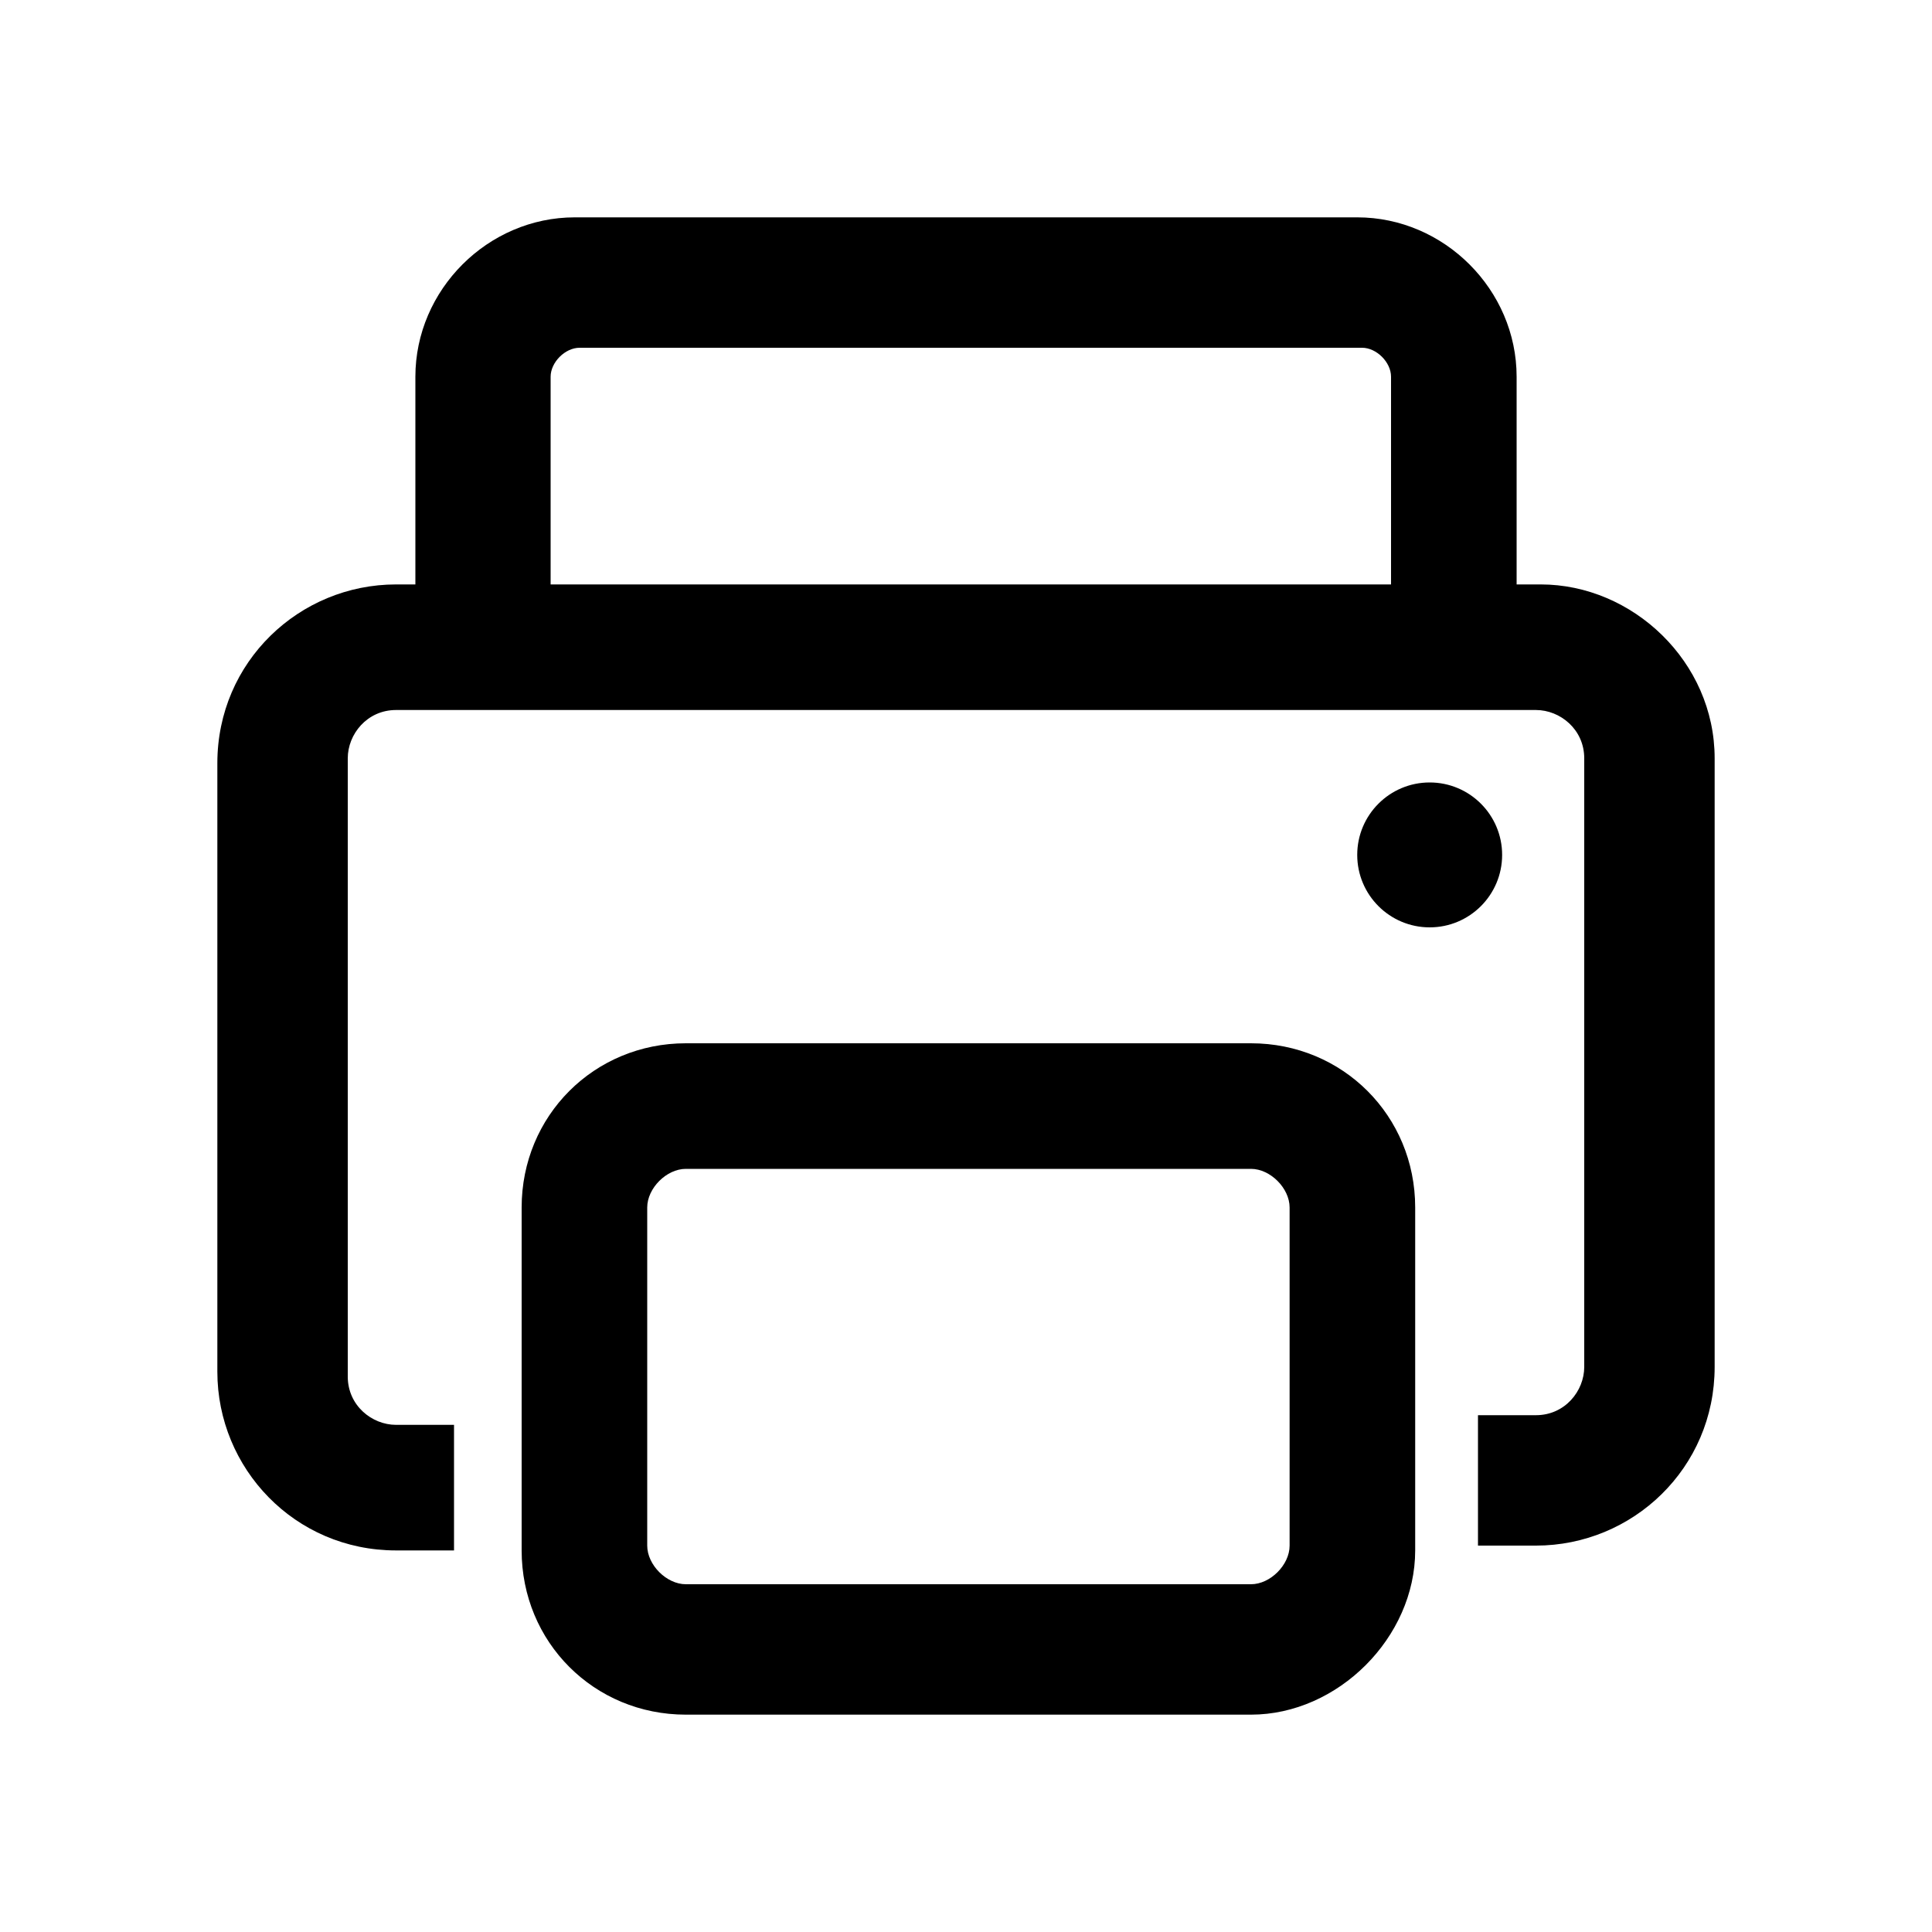
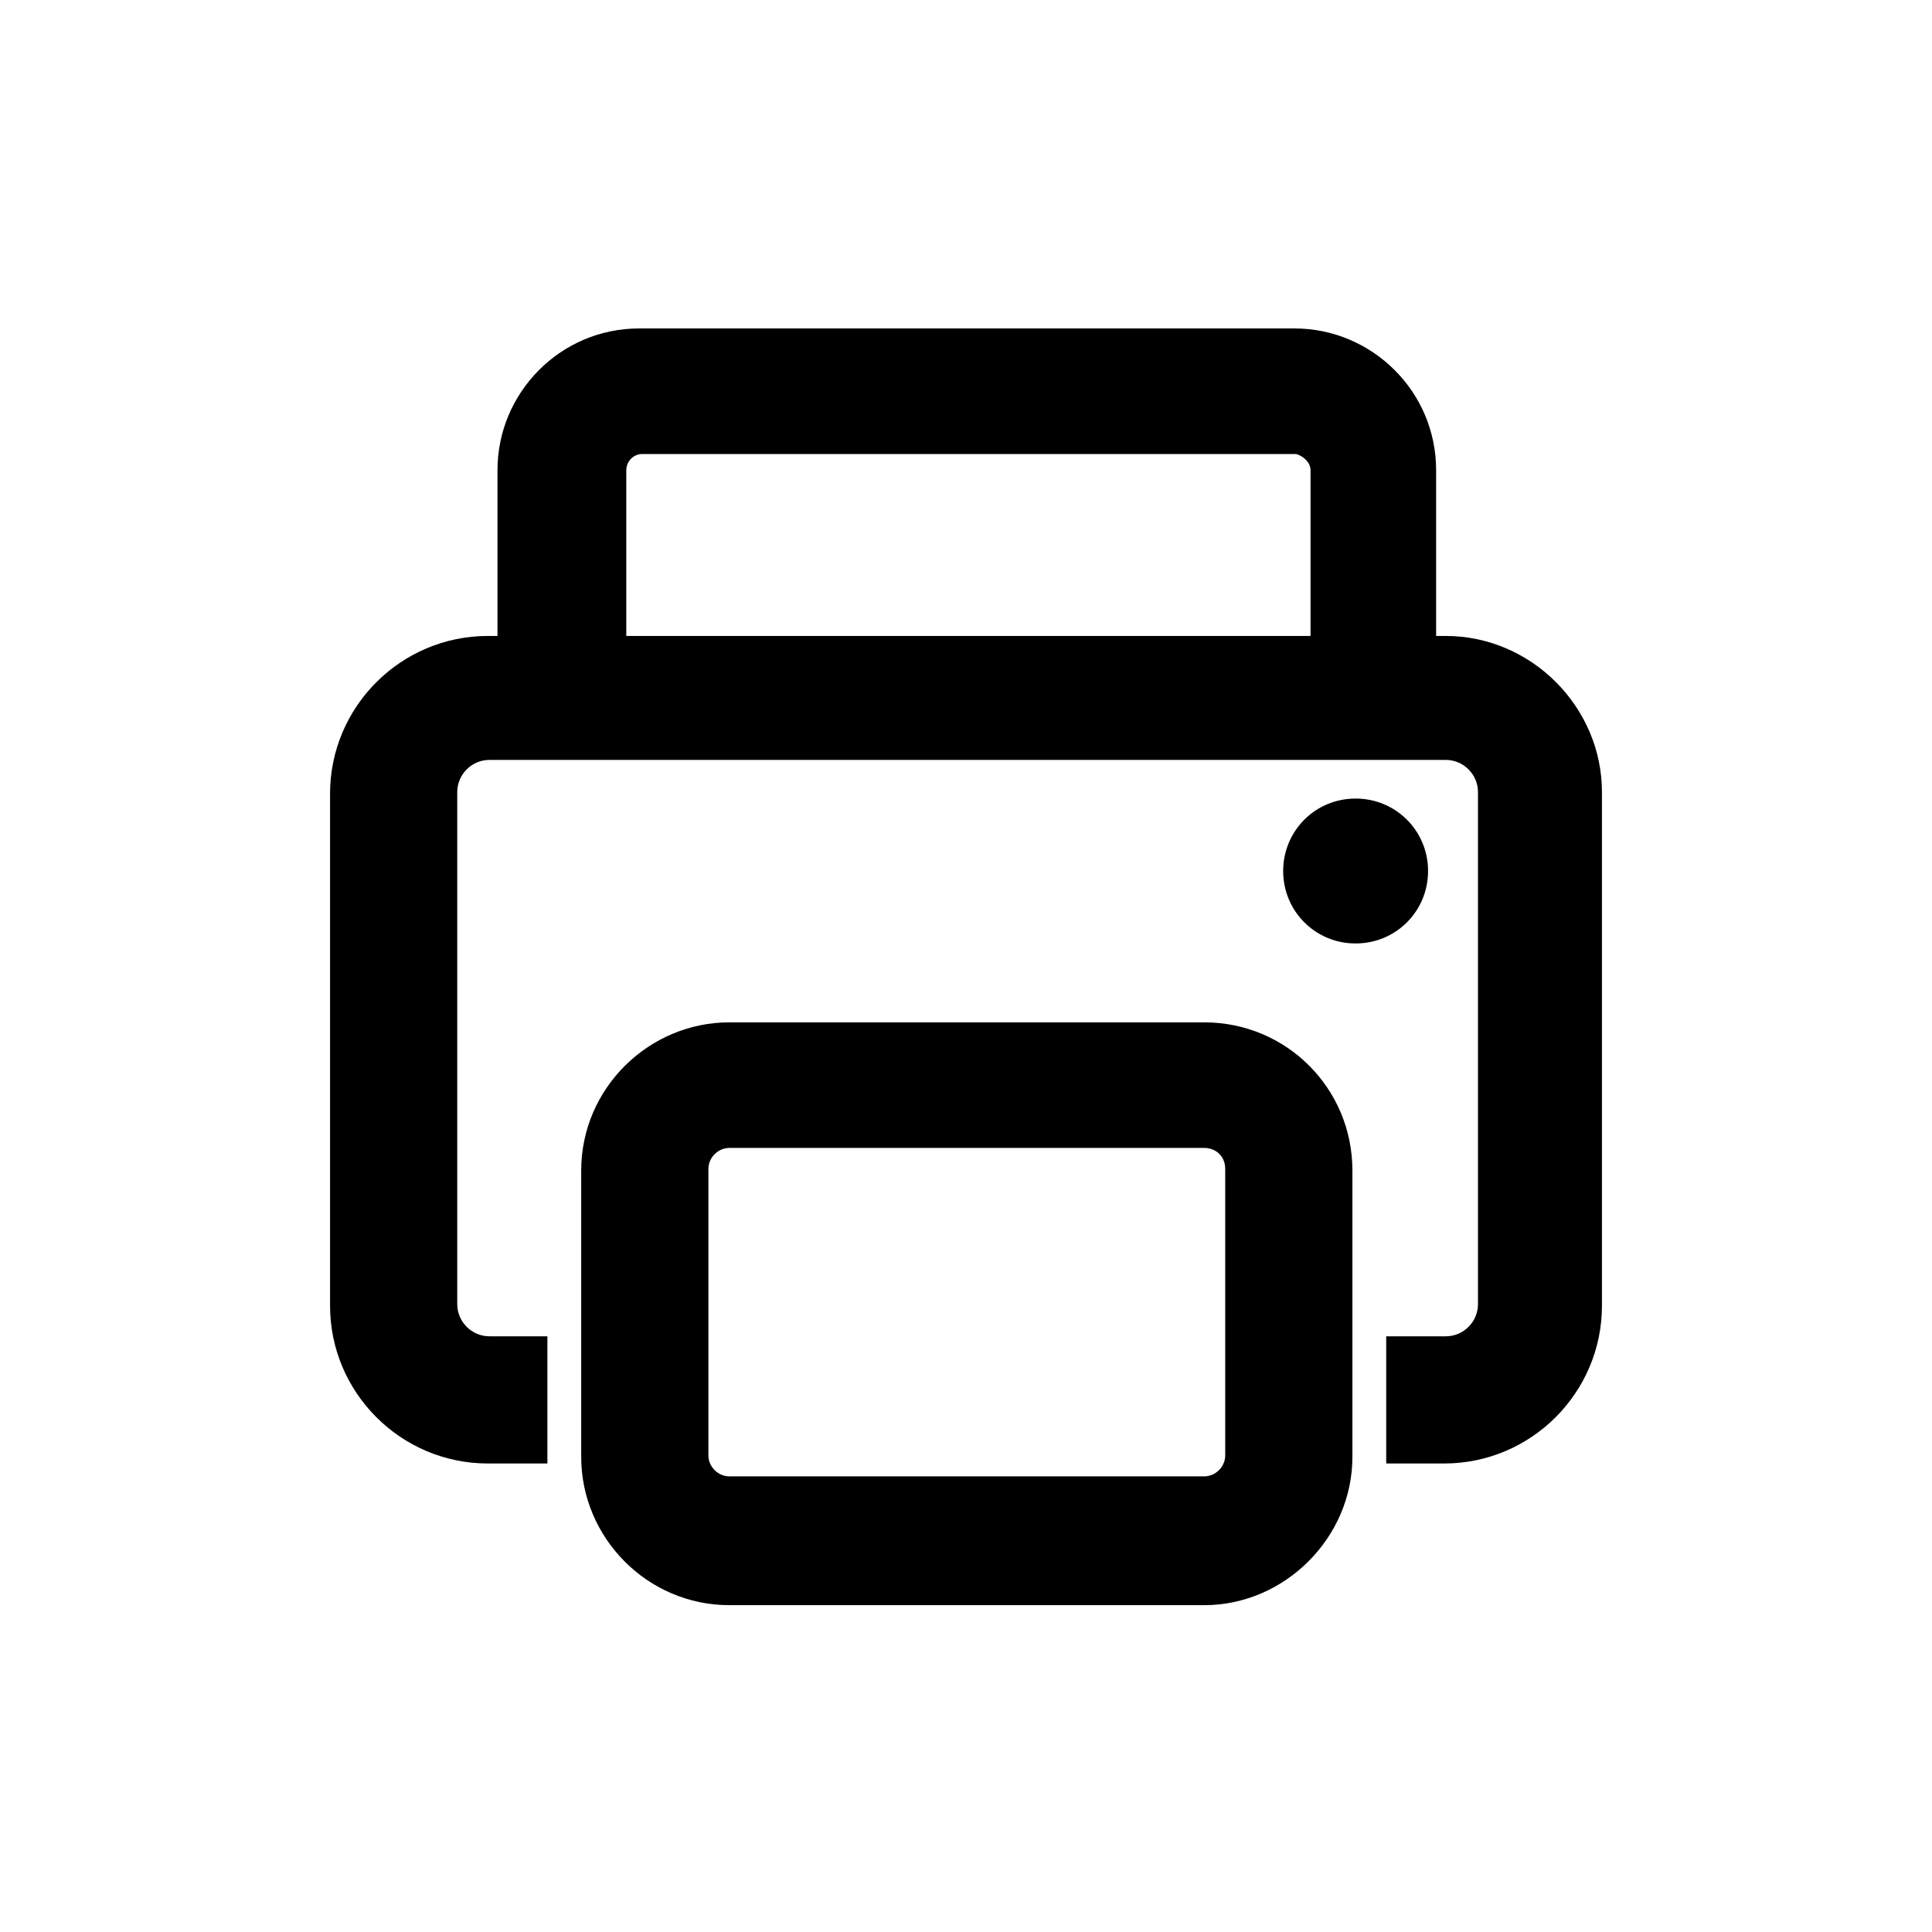
- <svg xmlns="http://www.w3.org/2000/svg" version="1.1" x="0px" y="0px" viewBox="0 0 40 40" style="enable-background:new 0 0 40 40;" xml:space="preserve">
-   <g id="BG">
- </g>
-   <g id="document-print">
-     <g>
-       <circle cx="29.6" cy="17.7" r="1.5" />
-       <g>
-         <g>
-           <path d="M25.9,35.5H14.2c-1.9,0-3.4-1.5-3.4-3.4V25c0-1.9,1.5-3.4,3.4-3.4h11.7c1.9,0,3.4,1.5,3.4,3.4v7.1      C29.3,33.9,27.7,35.5,25.9,35.5z M14.2,24.2c-0.4,0-0.8,0.4-0.8,0.8V32c0,0.4,0.4,0.8,0.8,0.8h11.7c0.4,0,0.8-0.4,0.8-0.8V25      c0-0.4-0.4-0.8-0.8-0.8C25.9,24.2,14.2,24.2,14.2,24.2z" />
-         </g>
-       </g>
-       <path d="M31.9,12.1h-0.5V7.8c0-1.8-1.5-3.3-3.3-3.3H11.9c-1.8,0-3.3,1.5-3.3,3.3v4.3H8.2c-2,0-3.7,1.6-3.7,3.7v12.6    c0,2,1.6,3.7,3.7,3.7h1.2v-2.6H8.2c-0.5,0-1-0.4-1-1V15.7c0-0.5,0.4-1,1-1h23.6c0.5,0,1,0.4,1,1v12.6c0,0.5-0.4,1-1,1h-1.2V32h1.2    c2,0,3.7-1.6,3.7-3.7V15.7C35.5,13.7,33.8,12.1,31.9,12.1z M11.4,7.8c0-0.3,0.3-0.6,0.6-0.6h16.2c0.3,0,0.6,0.3,0.6,0.6v4.3H11.4    V7.8z" />
-     </g>
+ <svg xmlns="http://www.w3.org/2000/svg" version="1.1" id="document-print" x="0px" y="0px" viewBox="0 0 120 120" style="enable-background:new 0 0 120 120;" xml:space="preserve">
+   <style type="text/css">
+ 	.st0{fill:none;}
+ </style>
+   <rect id="BG" y="0" class="st0" width="120" height="120" />
+   <g>
+     <path d="M88.7,54.1c0-2.5-2-4.5-4.5-4.5c-2.5,0-4.5,2-4.5,4.5s2,4.5,4.5,4.5C86.7,58.6,88.7,56.6,88.7,54.1z" />
+     <path d="M74.8,63.5H45.3c-5,0-9.2,4.1-9.2,9.2v17.8c0,5,4.1,9.2,9.2,9.2h29.5c5,0,9.2-4.2,9.2-9.2V72.7   C84,67.6,79.9,63.5,74.8,63.5z M76.1,72.6v17.8c0,0.7-0.6,1.3-1.3,1.3H45.3c-0.7,0-1.3-0.6-1.3-1.3V72.6c0-0.7,0.6-1.3,1.3-1.3   h29.5C75.5,71.3,76.1,71.8,76.1,72.6z" />
+     <path d="M89.8,39.5h-0.6V29.2c0-4.9-4-8.8-8.8-8.8H39.7c-4.9,0-8.8,4-8.8,8.8v10.3h-0.6c-5.4,0-9.8,4.4-9.8,9.8v31.8   c0,5.4,4.4,9.8,9.8,9.8H34V83h-3.6c-1.1,0-2-0.9-2-2V49.2c0-1.1,0.9-2,2-2h59.4c1.1,0,2,0.9,2,2v31.8c0,1.1-0.9,2-2,2h-3.7v7.9h3.6   c5.4,0,9.8-4.4,9.8-9.8V49.2C99.5,43.9,95.1,39.5,89.8,39.5z M81.4,29.2v10.3H38.9V29.2c0-0.5,0.4-1,1-1h40.6   C80.9,28.3,81.4,28.7,81.4,29.2z" />
  </g>
</svg>
